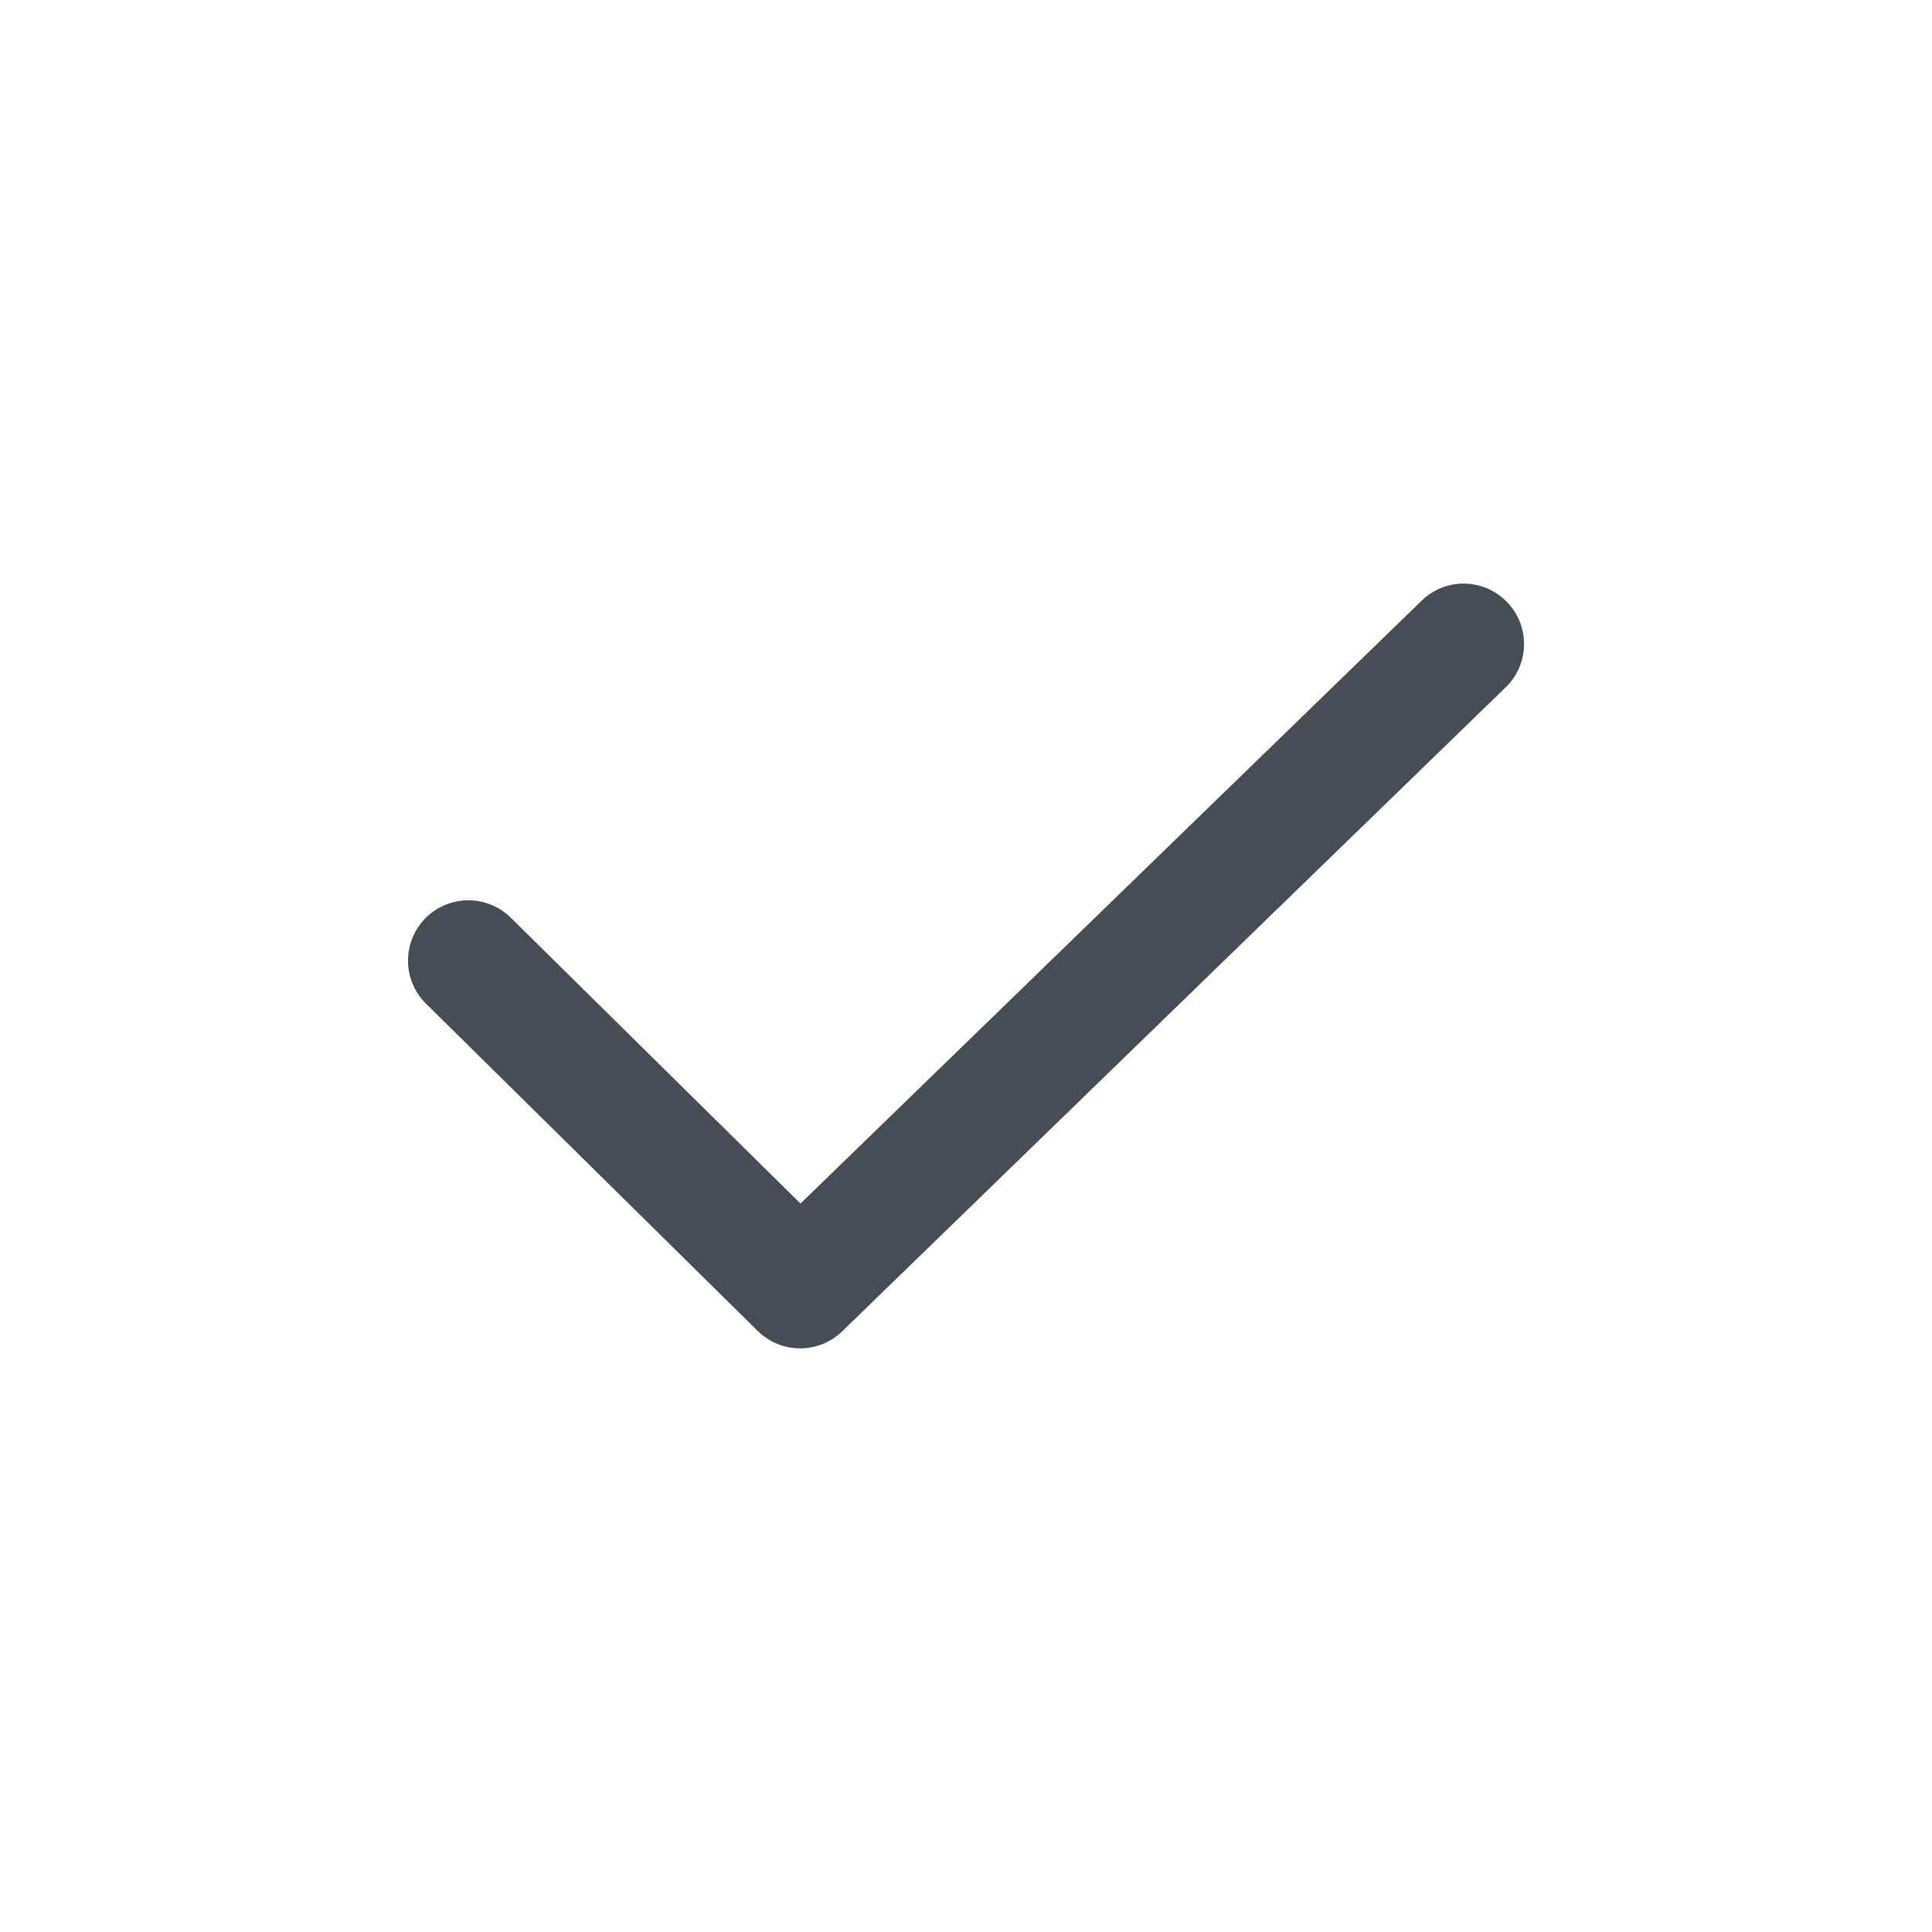
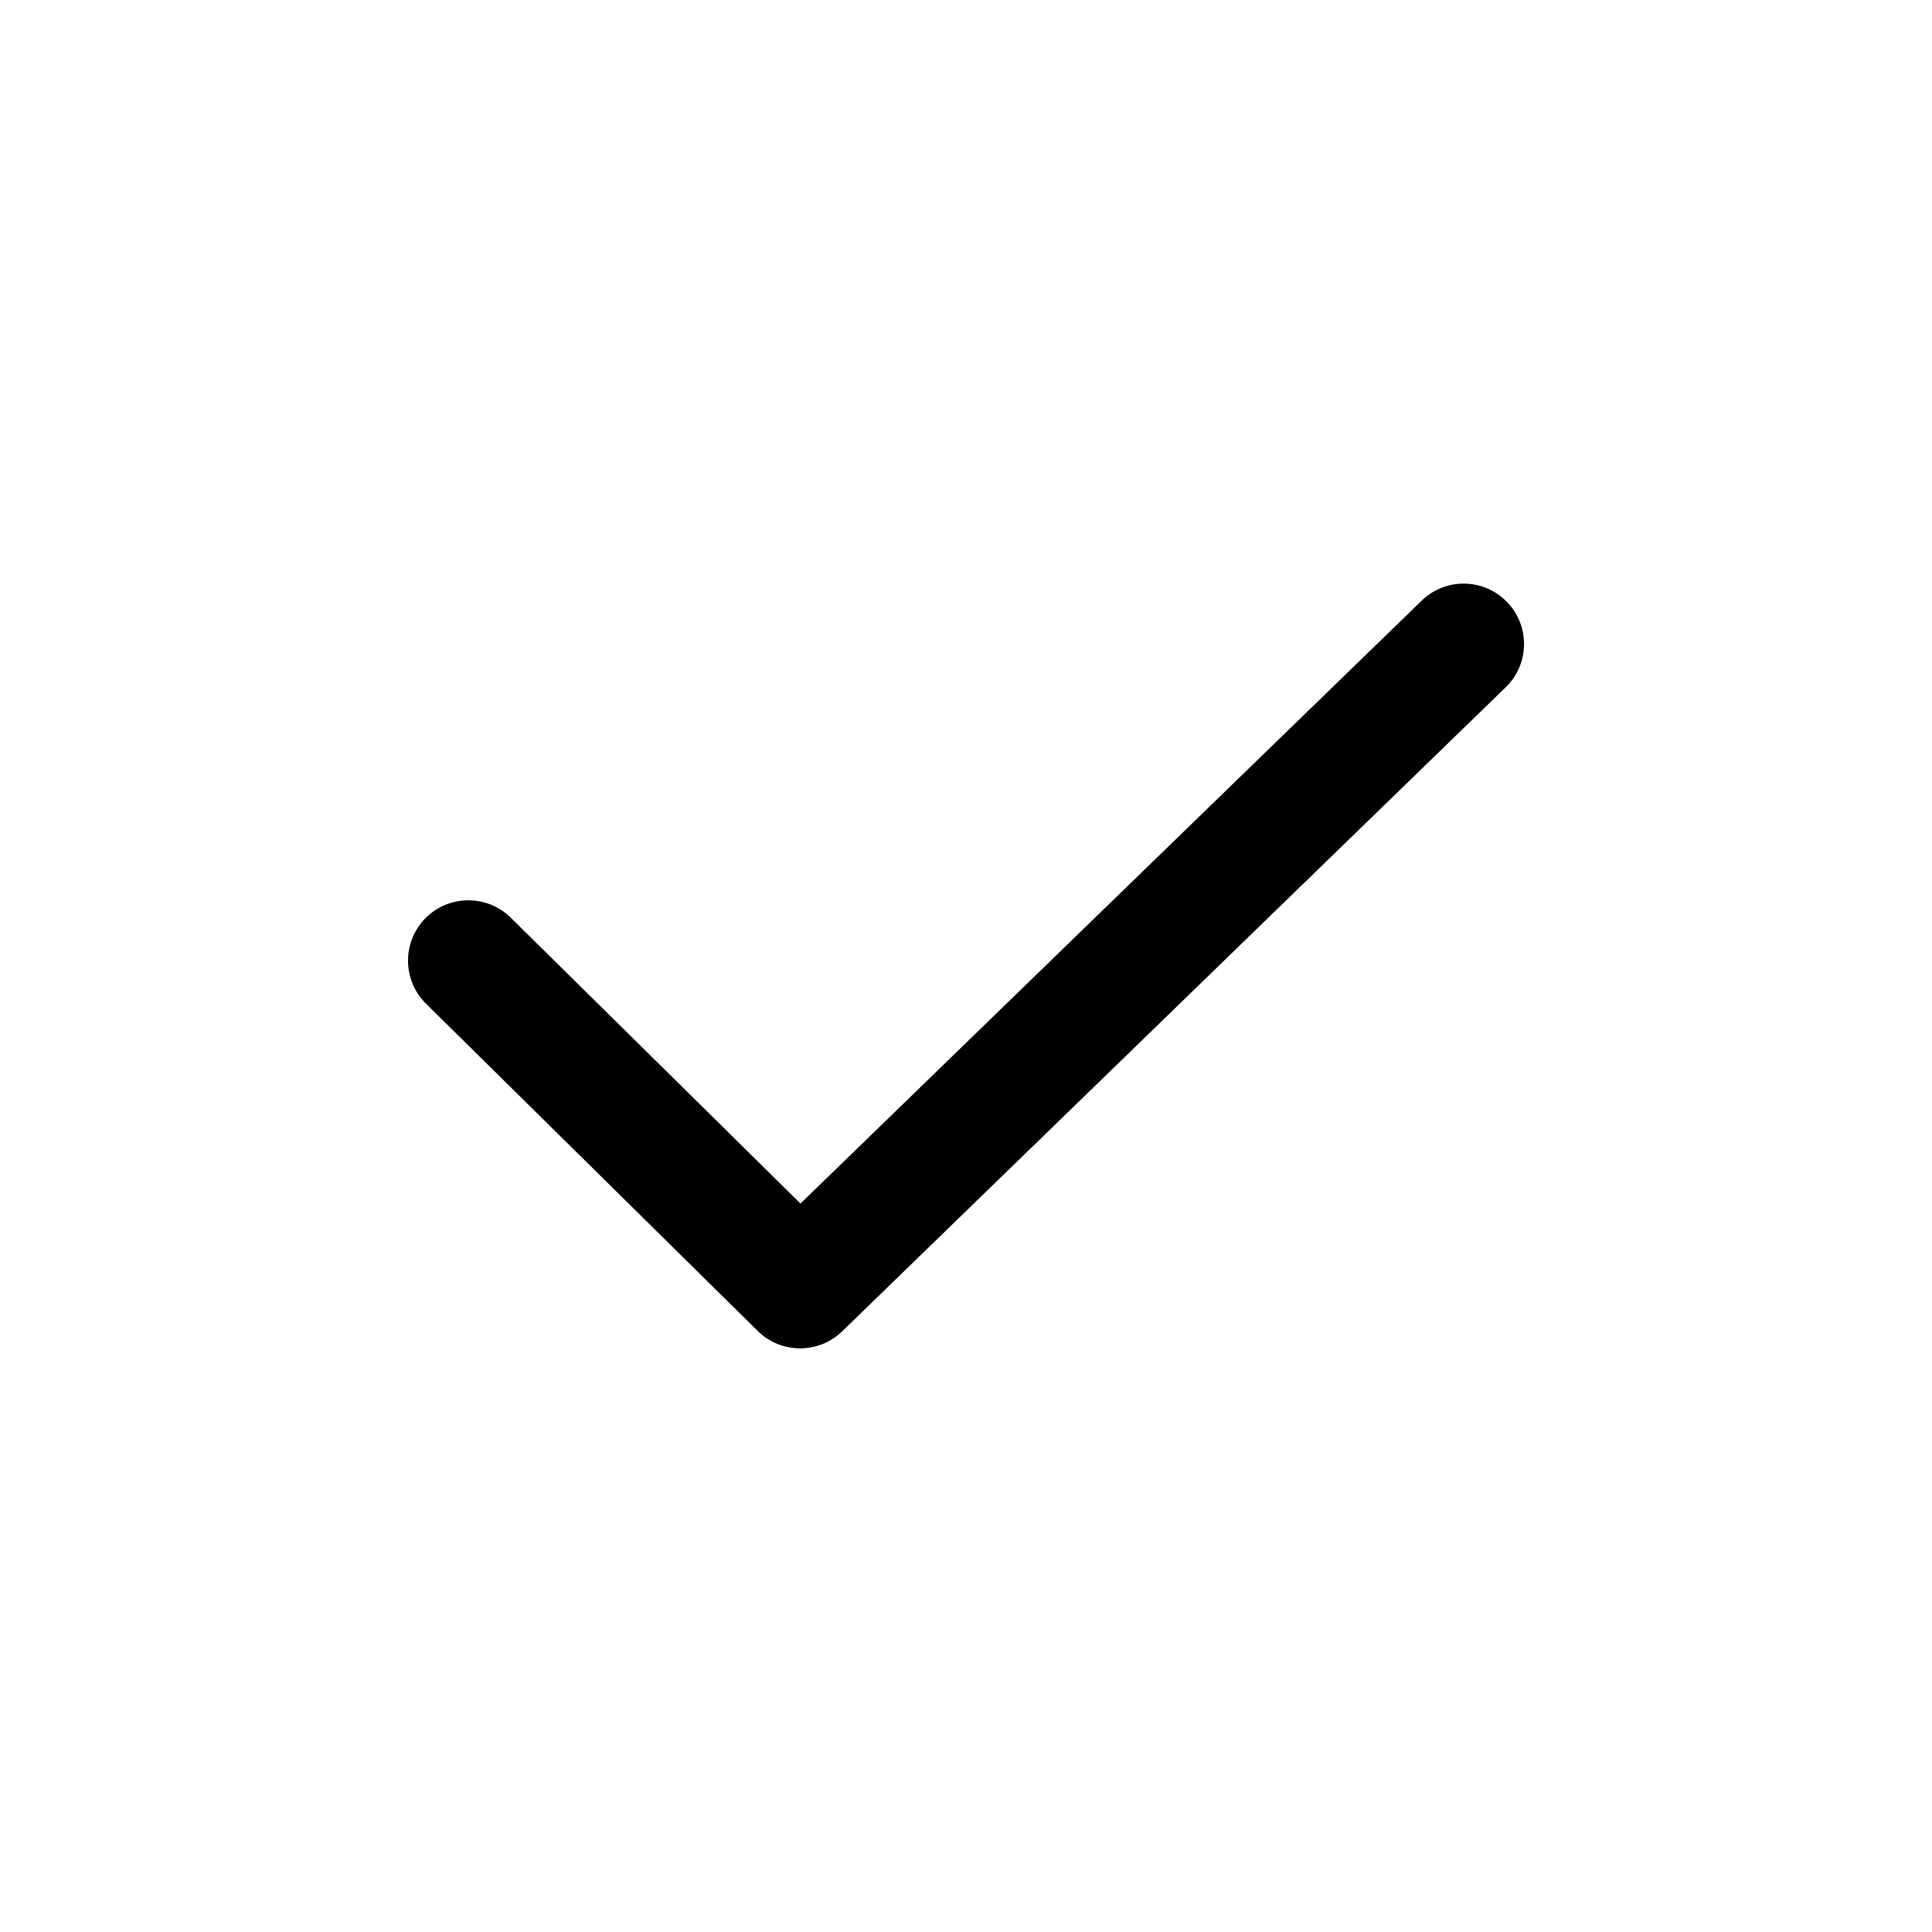
- <svg xmlns="http://www.w3.org/2000/svg" width="24" height="24" viewBox="0 0 24 24" fill="none">
-   <path fill-rule="evenodd" clip-rule="evenodd" d="M5.284 11.407C5.575 11.113 6.05 11.109 6.345 11.4L9.944 14.951L17.66 7.462C17.957 7.173 18.432 7.18 18.72 7.478C19.009 7.775 19.002 8.25 18.704 8.538L10.462 16.538C10.169 16.822 9.703 16.82 9.413 16.534L5.292 12.468C4.997 12.177 4.994 11.702 5.284 11.407Z" fill="#464E53" />
+ <svg xmlns="http://www.w3.org/2000/svg" width="24" height="24" viewBox="0 0 24 24">
+   <path fill-rule="evenodd" clip-rule="evenodd" d="M5.284 11.407C5.575 11.113 6.05 11.109 6.345 11.4L9.944 14.951L17.66 7.462C17.957 7.173 18.432 7.18 18.72 7.478C19.009 7.775 19.002 8.25 18.704 8.538L10.462 16.538C10.169 16.822 9.703 16.82 9.413 16.534L5.292 12.468C4.997 12.177 4.994 11.702 5.284 11.407Z" />
</svg>
